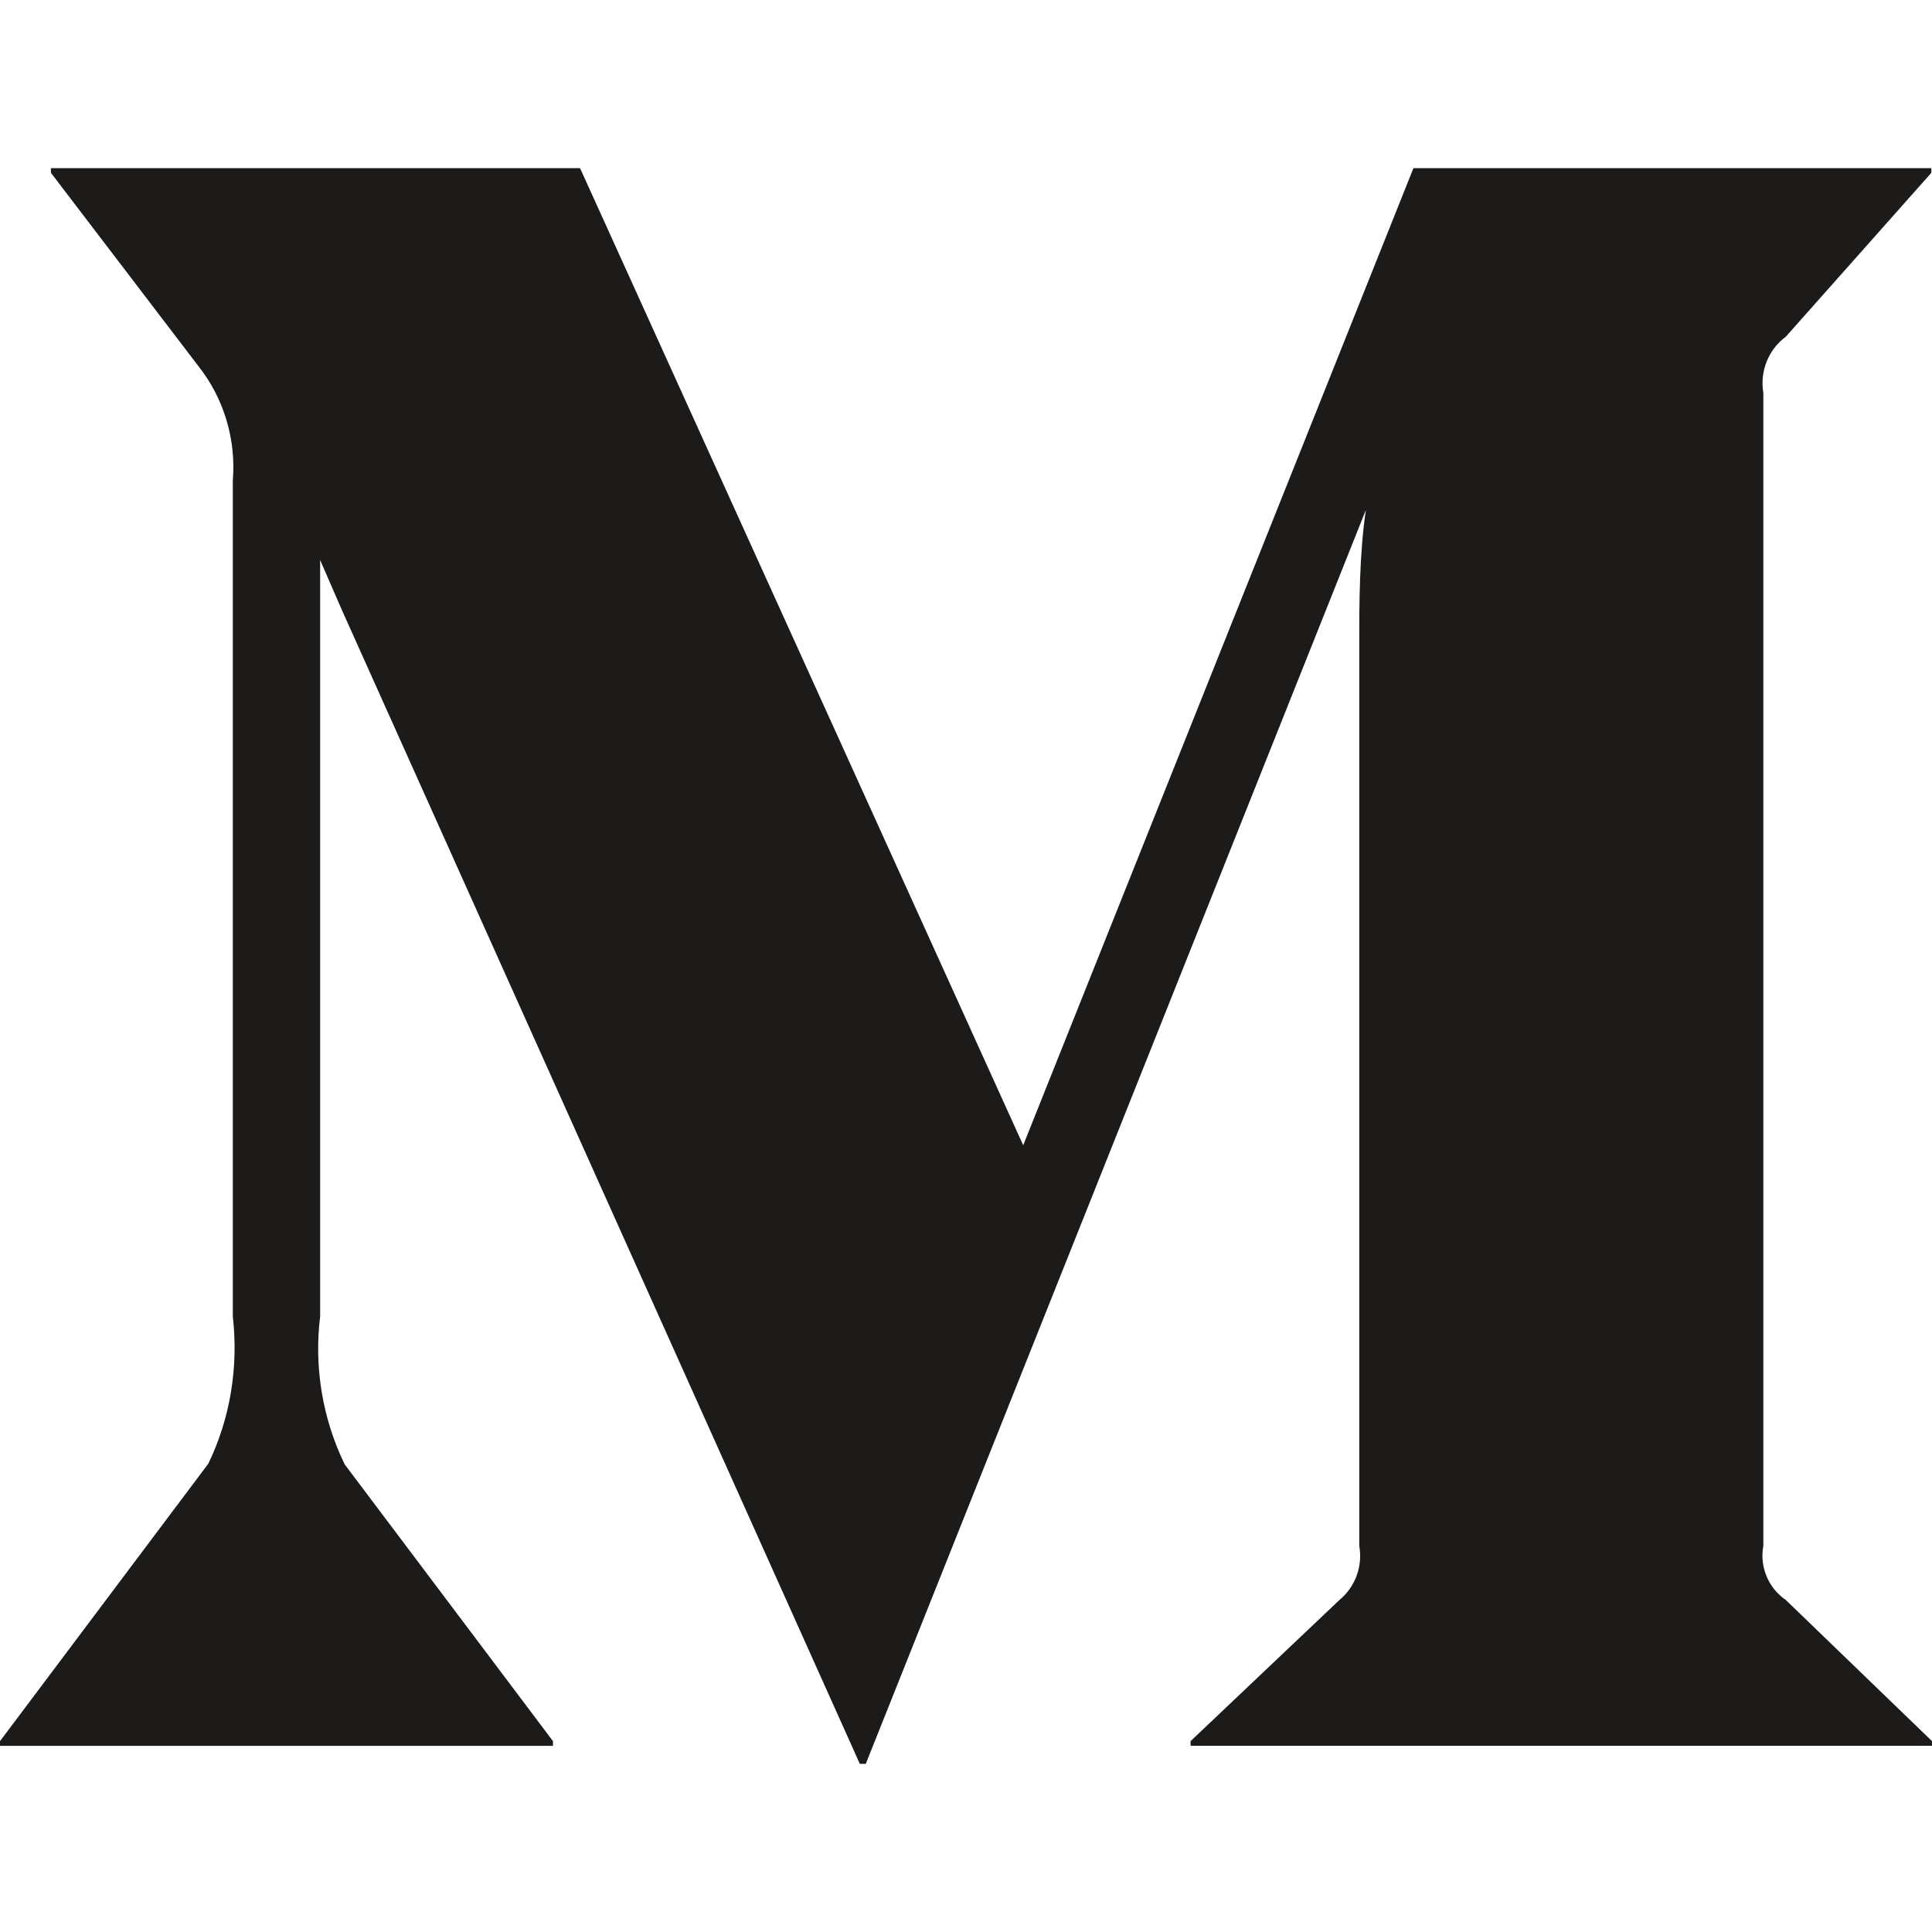
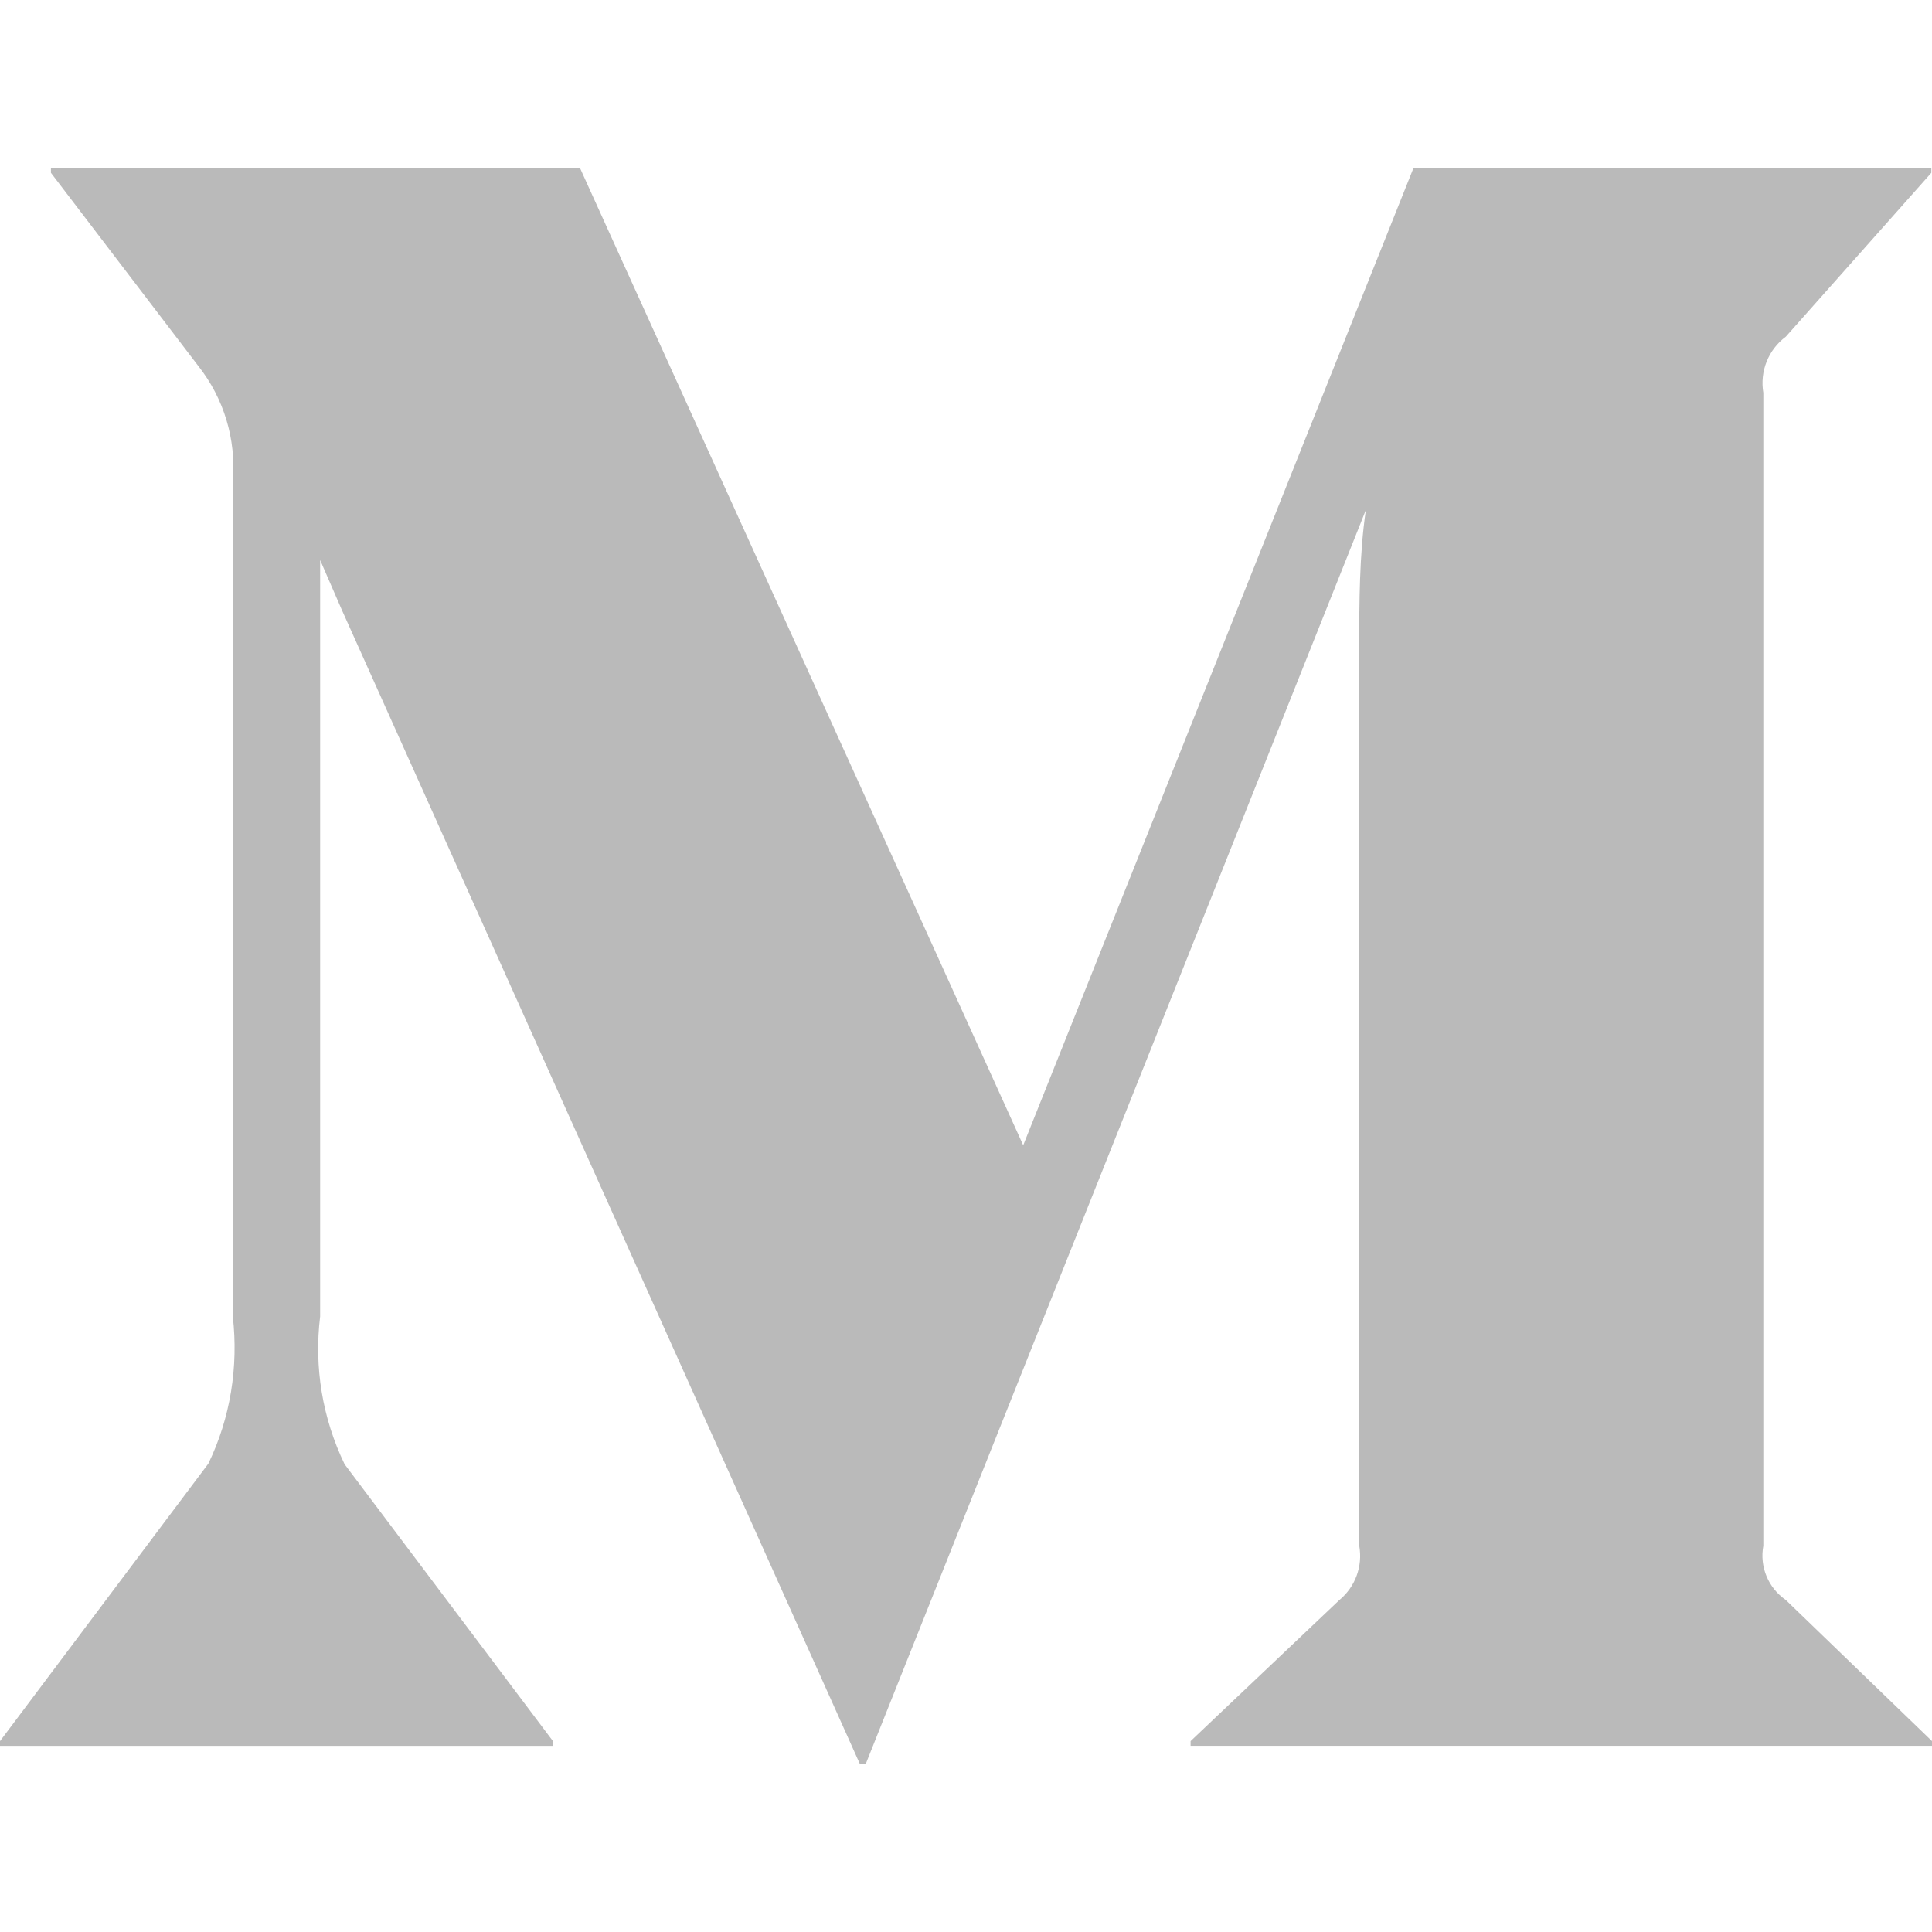
<svg xmlns="http://www.w3.org/2000/svg" width="64" height="64">
-   <path d="M59.158 53.002L64 57.677v.155H39.44v-.155l4.93-4.675c.526-.433.778-1.12.657-1.795V21.322c0-1.263 0-2.97.22-4.43L28.68 58.43h-.197L11.328 20.214l-.723-1.662V43.61a8.79 8.79 0 0 0 .811 4.896l6.902 9.172v.155H0v-.155l6.902-9.194c.73-1.512 1-3.204.81-4.874V15.916c.112-1.364-.295-2.72-1.14-3.788L1.687 5.725V5.57h17.528l14.68 32.368L46.822 5.57h17.156v.155l-4.82 5.428c-.578.427-.866 1.148-.745 1.86v38.194a1.78 1.78 0 0 0 .745 1.795z" fill="#1c1b1a" />
+   <path d="M59.158 53.002 64 57.677v.155H39.44v-.155l4.93-4.675c.526-.433.778-1.12.657-1.795V21.322c0-1.263 0-2.97.22-4.43L28.68 58.43h-.197L11.328 20.214l-.723-1.662V43.61a8.79 8.79 0 0 0 .811 4.896l6.902 9.172v.155H0v-.155l6.902-9.194c.73-1.512 1-3.204.81-4.874V15.916a5.395 5.395 0 0 0-1.14-3.788L1.687 5.725V5.57h17.528l14.68 32.368L46.822 5.57h17.156v.155l-4.82 5.428a1.914 1.914 0 0 0-.745 1.86v38.194a1.78 1.78 0 0 0 .745 1.795z" fill="#bababa" />
</svg>
